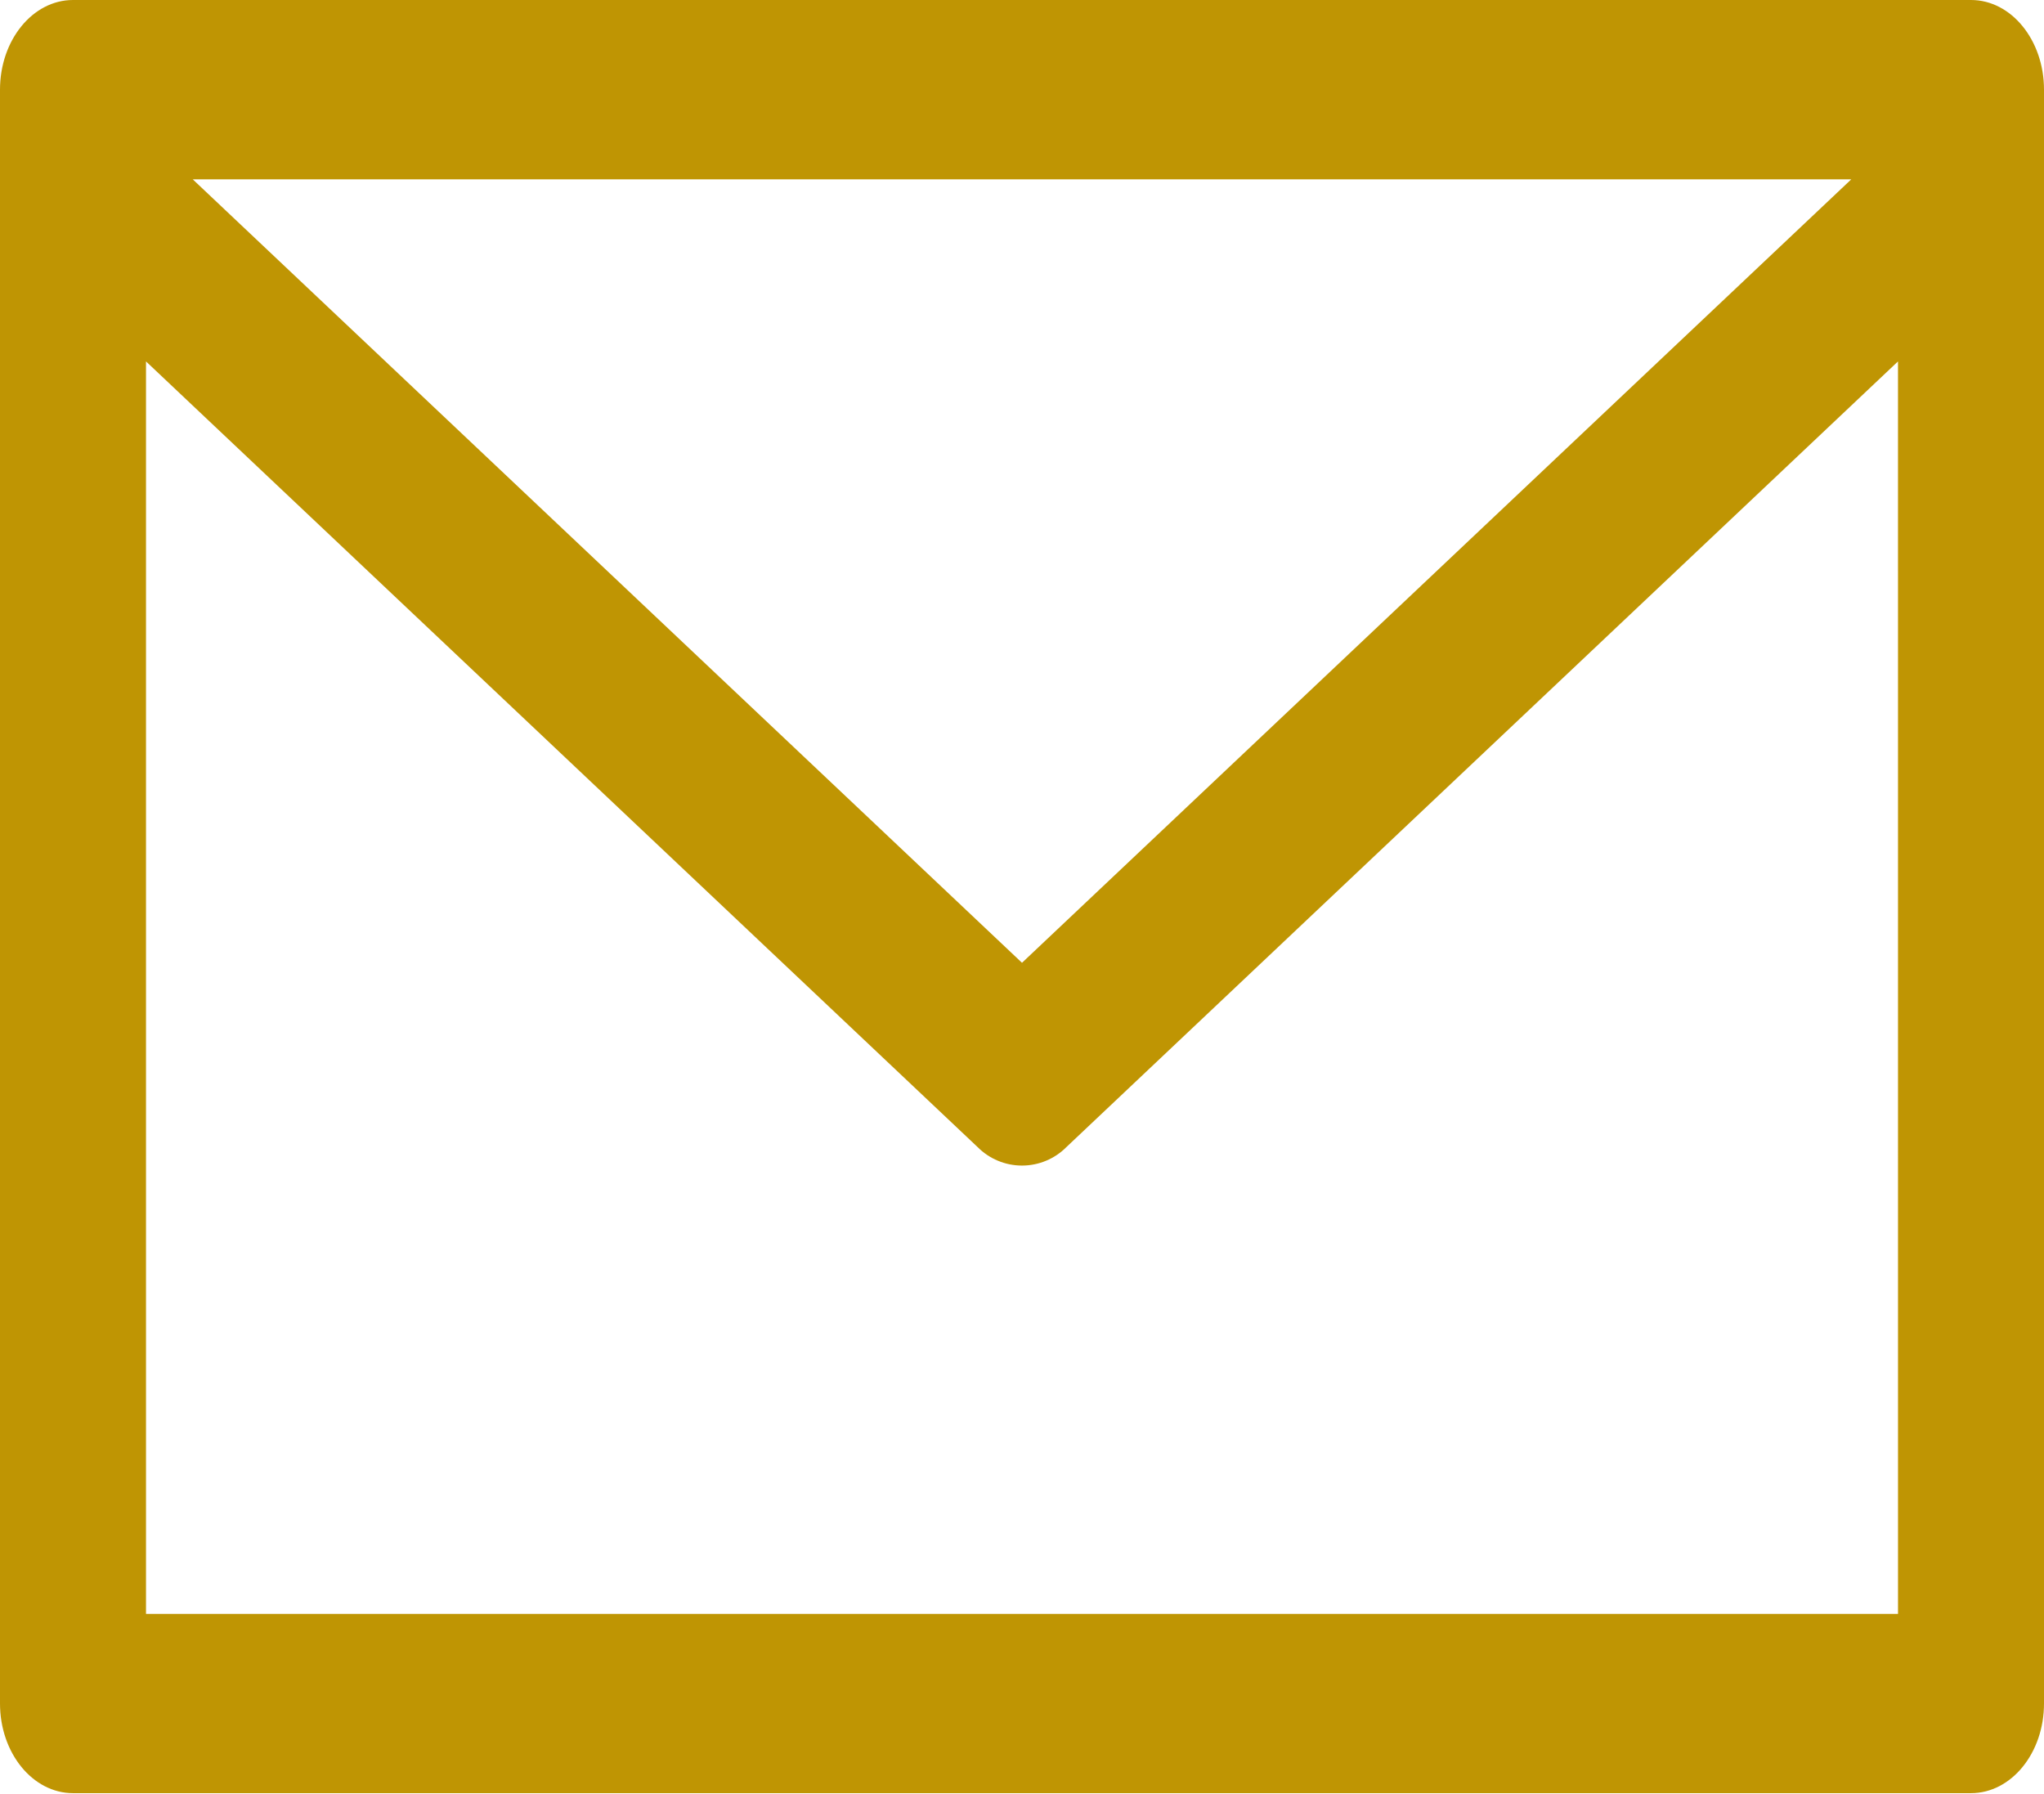
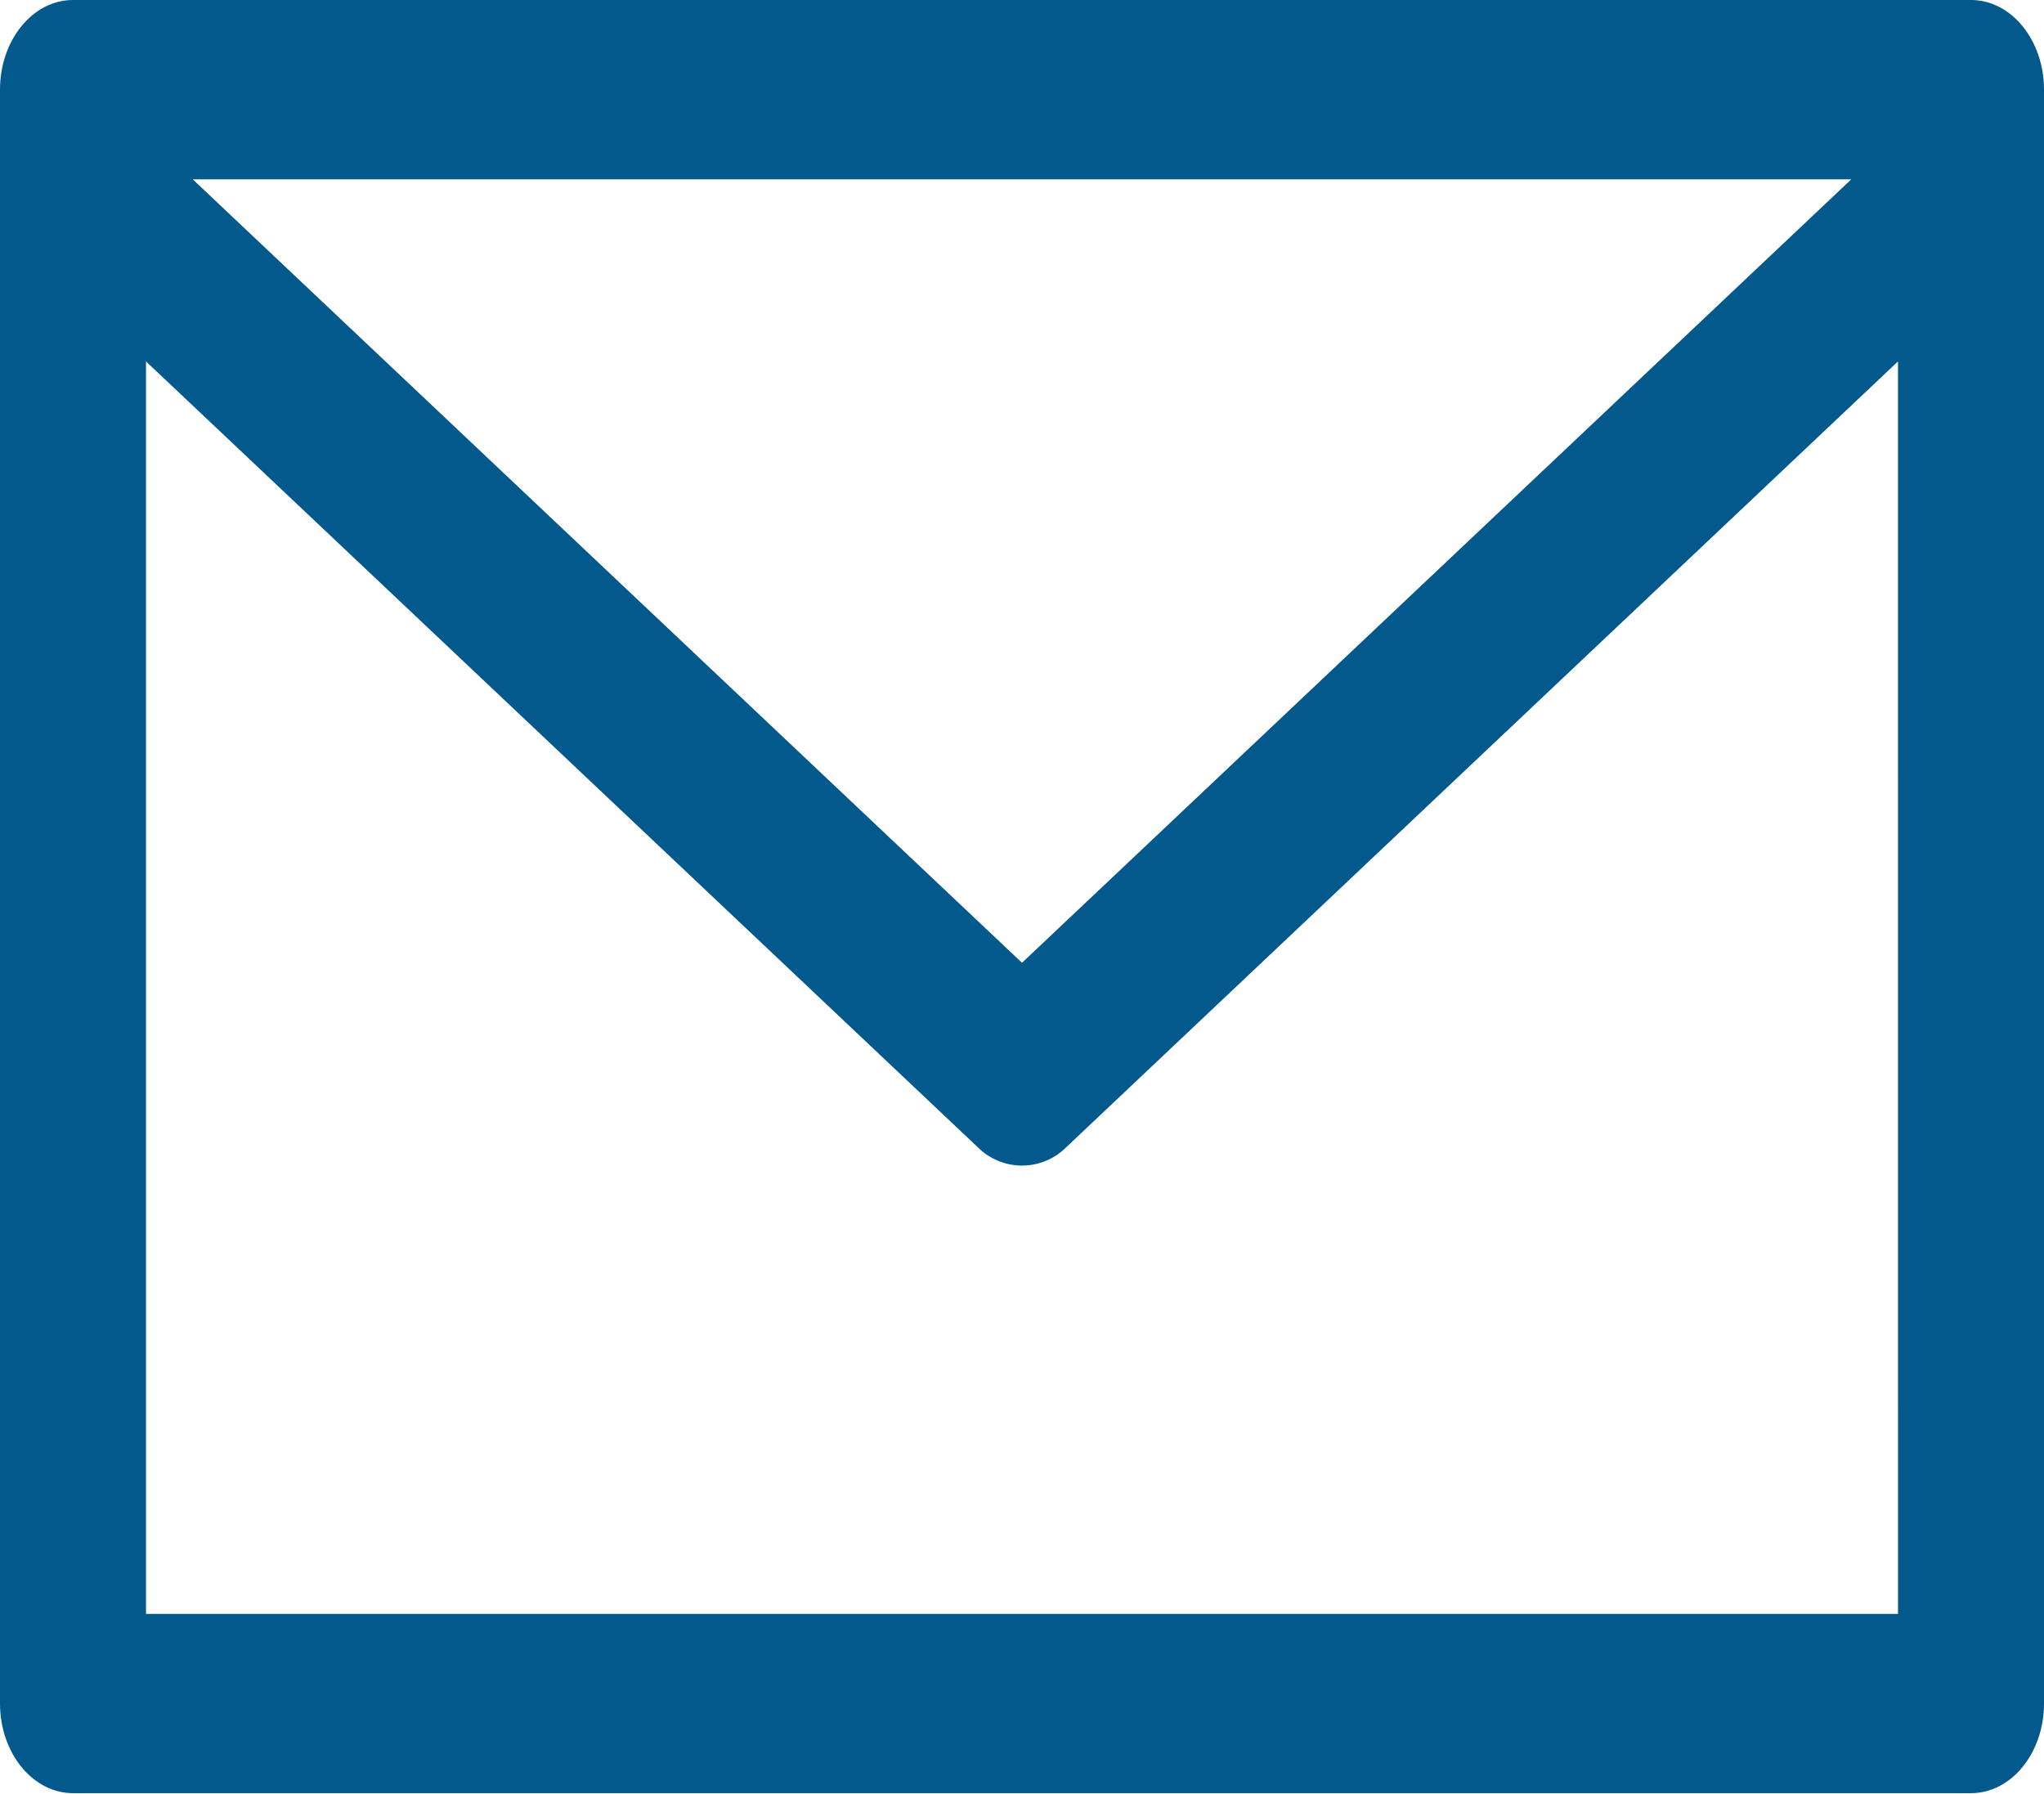
<svg xmlns="http://www.w3.org/2000/svg" width="100" height="87.722" viewBox="0 0 100 87.722">
  <defs>
-     <style>.a{fill:#bf9503;}</style>
+     <style>.a{fill:#03588c;}</style>
  </defs>
  <g transform="translate(0 -68.267)">
    <g transform="translate(0 68.267)">
      <path class="a" d="M96.429,68.267H3.571C1.6,68.267,0,70.231,0,72.653V151.6c0,2.422,1.6,4.386,3.571,4.386H96.429c1.973,0,3.571-1.964,3.571-4.386V72.653C100,70.231,98.4,68.267,96.429,68.267Zm-5.857,8.772L50,115.365,9.429,77.039Zm2.286,70.178H7.143V85.947l40.682,38.431a3.061,3.061,0,0,0,4.35,0L92.857,85.947Z" transform="translate(0 -68.267)" />
    </g>
  </g>
</svg>
